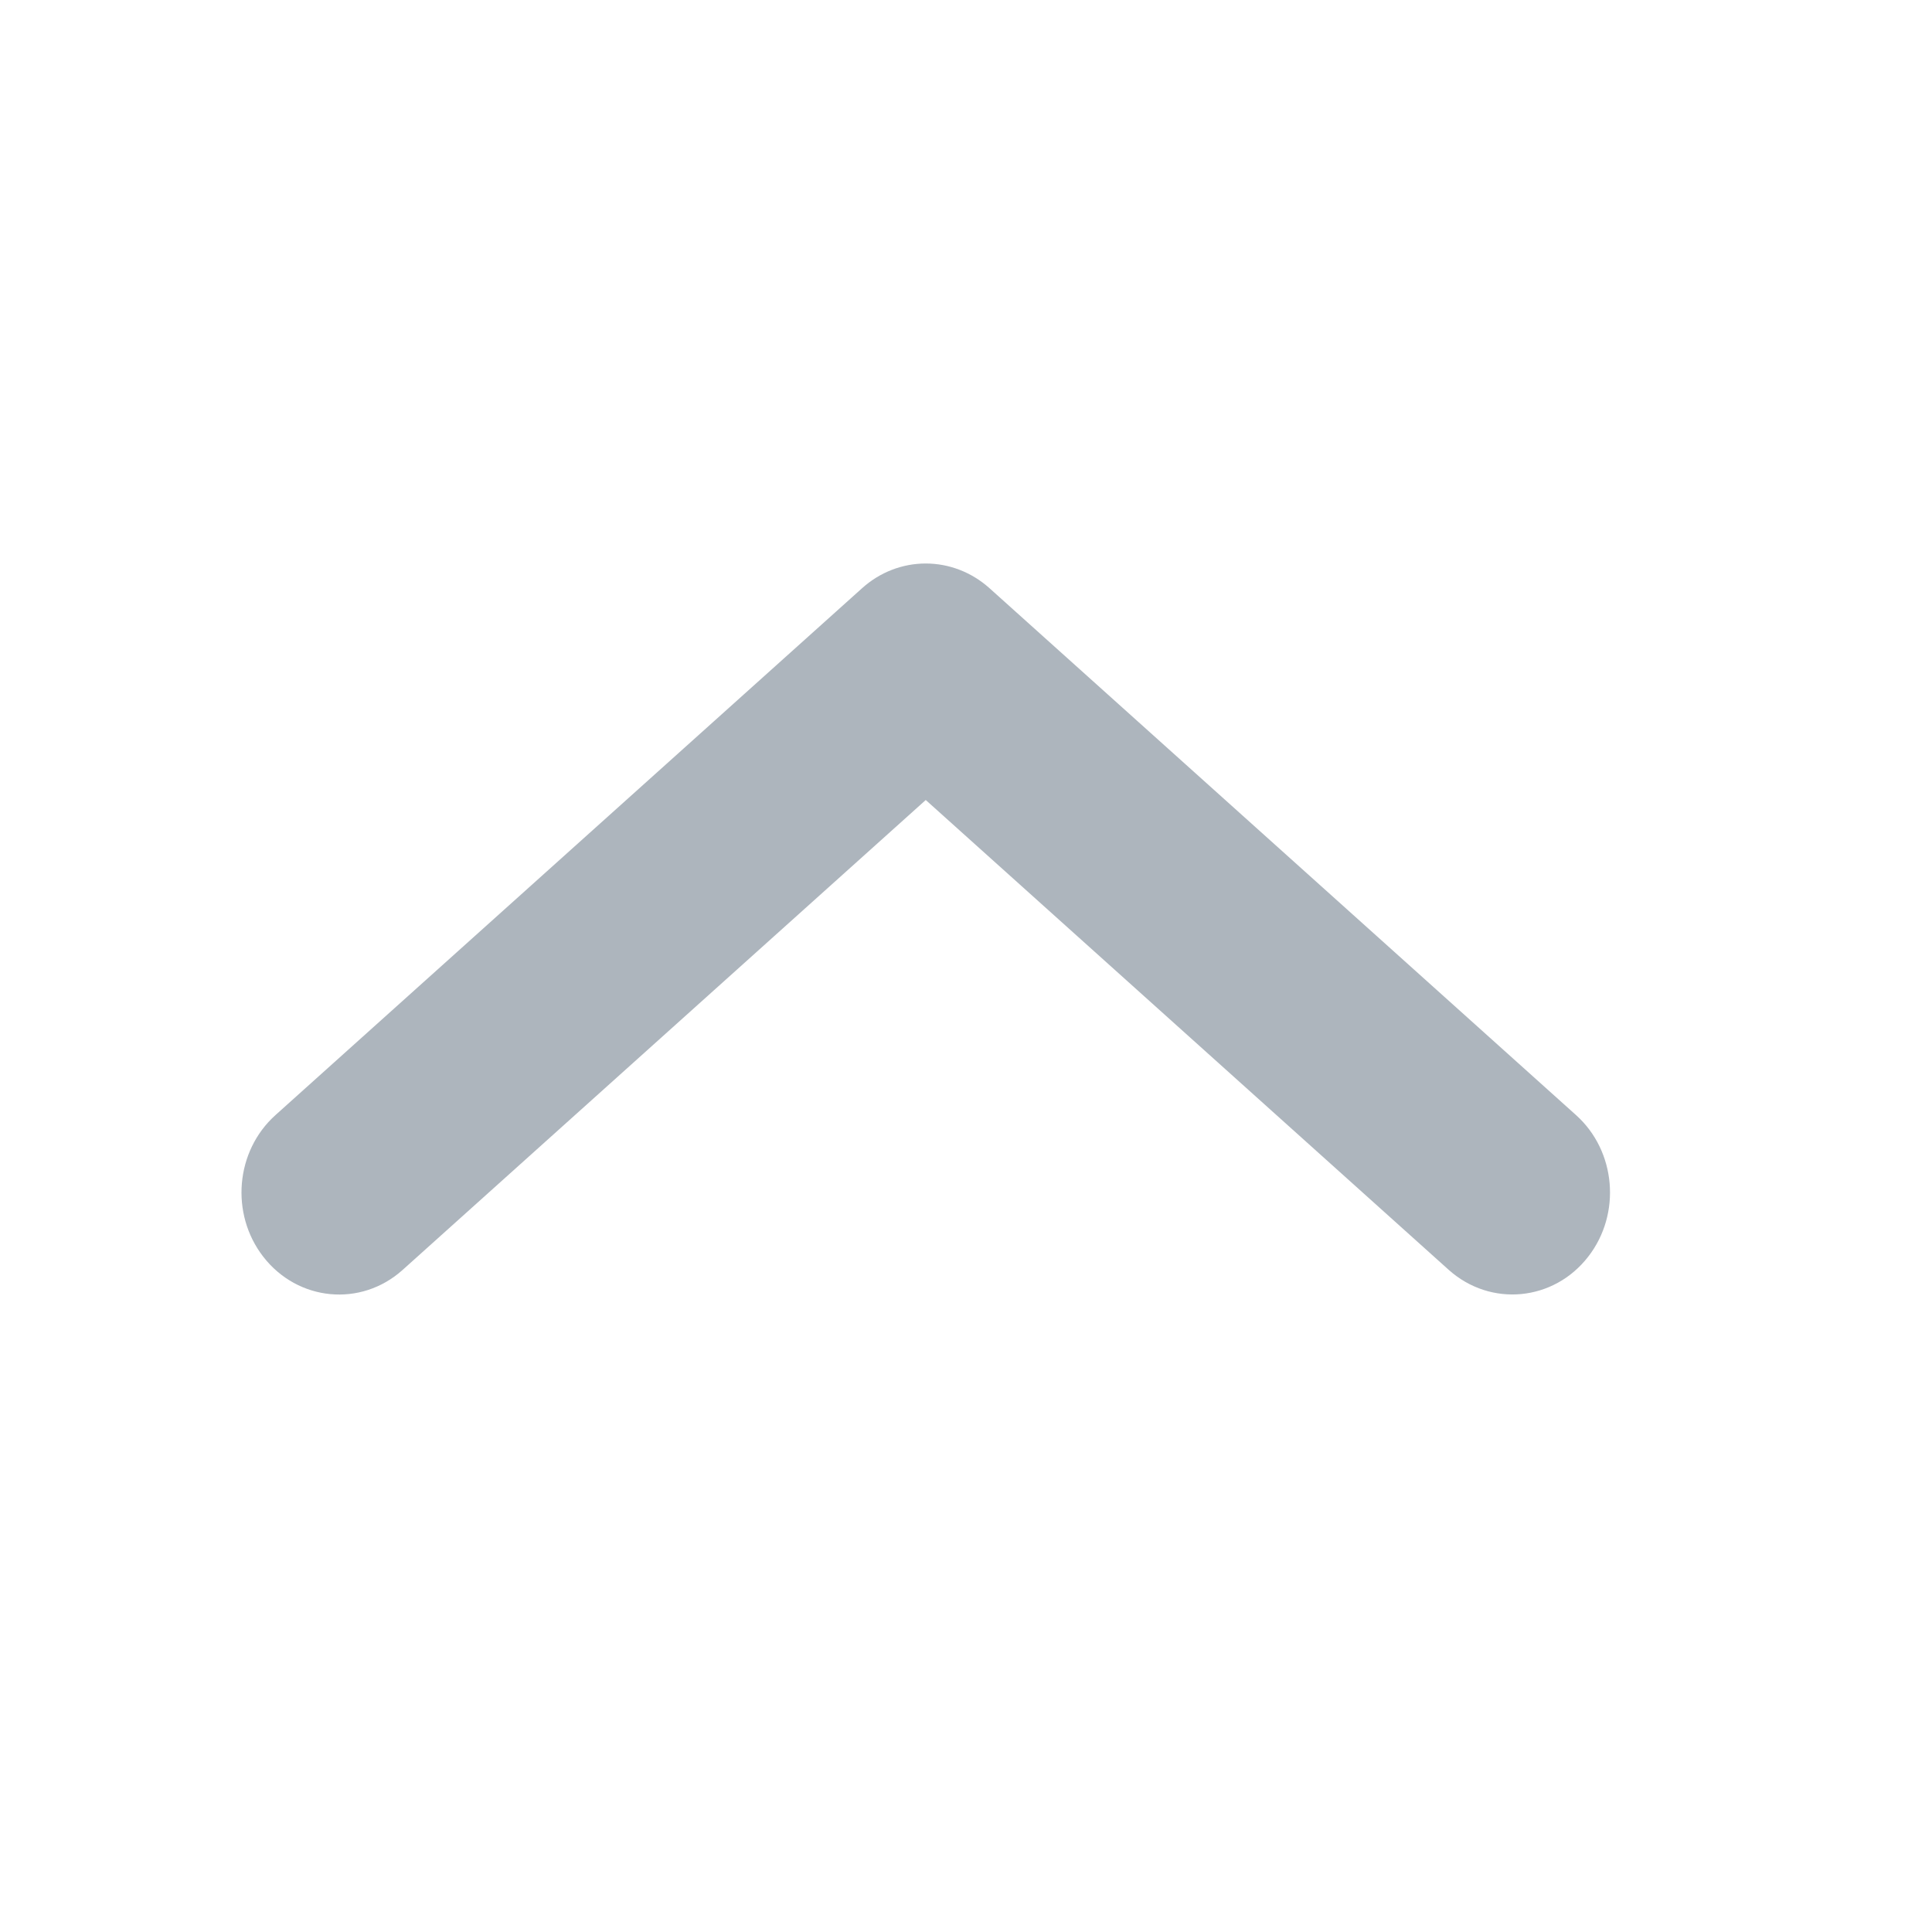
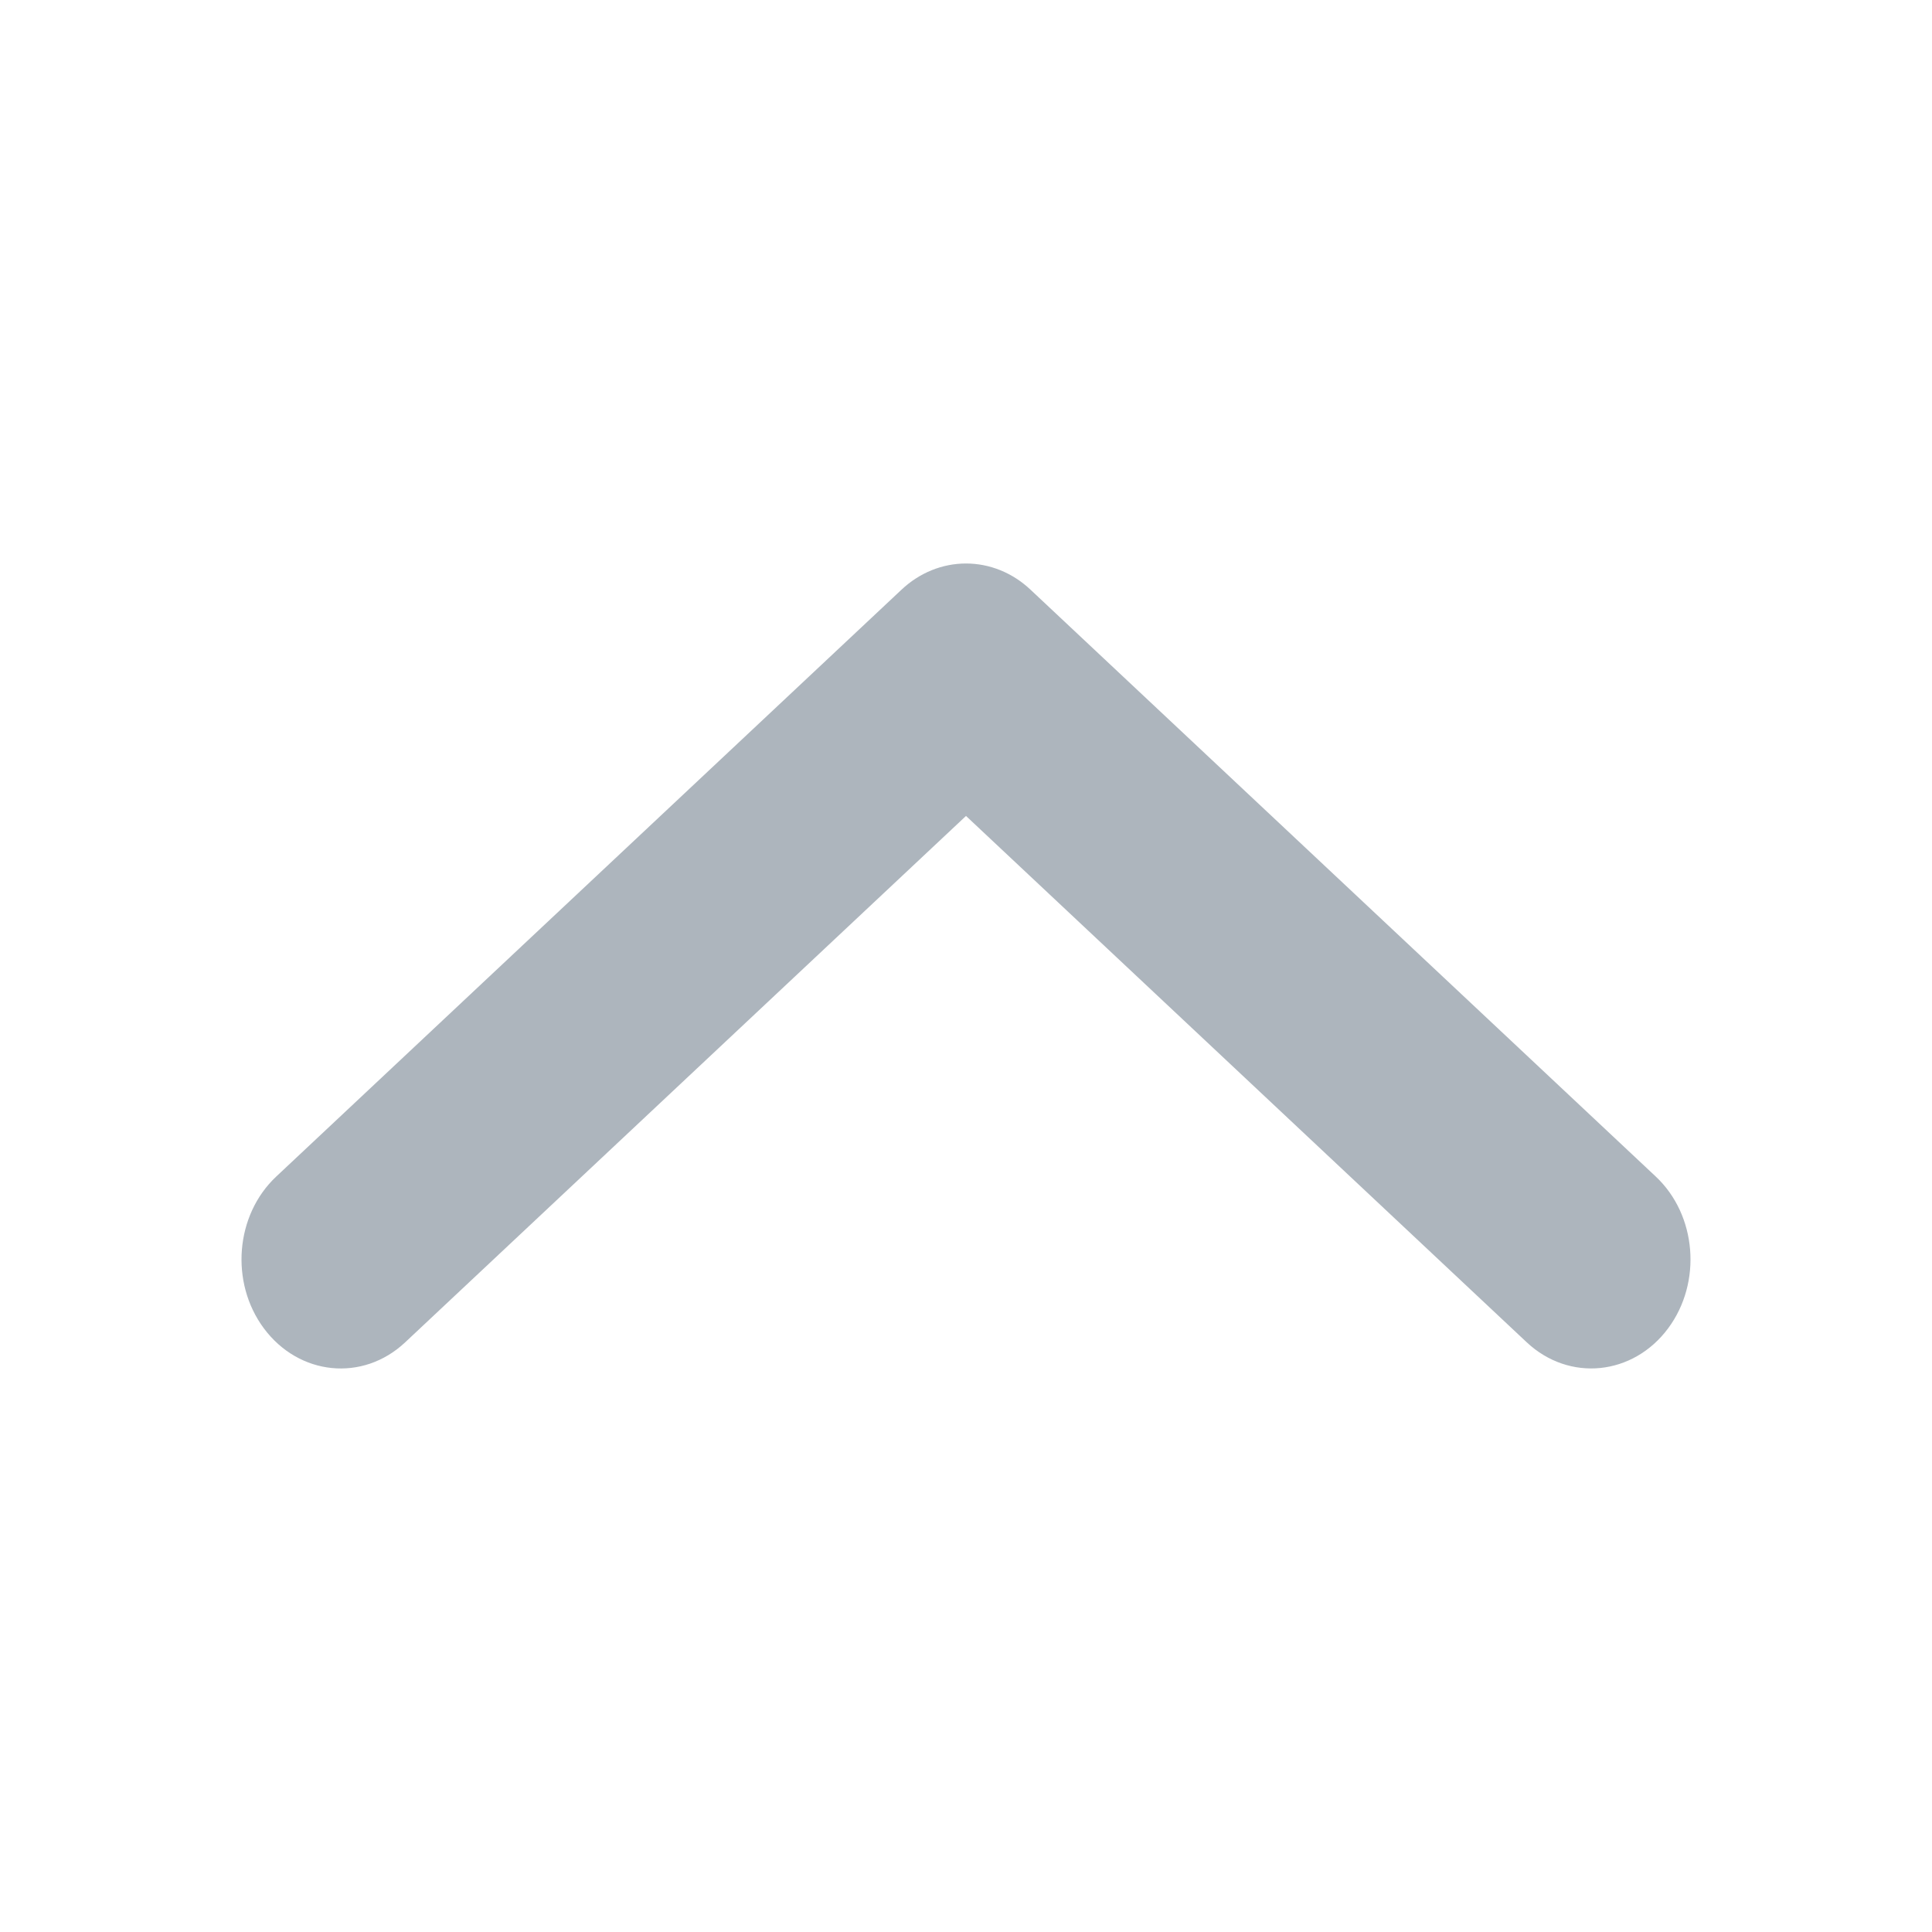
<svg xmlns="http://www.w3.org/2000/svg" width="24px" height="24px" viewBox="0 0 24 24" version="1.1">
-   <defs />
-   <g id="chevron_right" stroke="none" stroke-width="1" fill="none" fill-rule="evenodd">
-     <path d="M19.73,15.61 C19.302,16.164 18.519,16.241 17.997,15.775 L11.5,9.938 L5.002,15.775 C4.482,16.242 3.699,16.165 3.27,15.611 C2.858,15.079 2.924,14.299 3.422,13.852 L10.709,7.307 C10.93,7.108 11.21,7 11.5,7 C11.789,7 12.07,7.108 12.291,7.306 L19.578,13.852 C20.076,14.299 20.142,15.079 19.73,15.61 Z" id="Shape" fill="#ADB5BD" fill-rule="nonzero" />
+   <g id="chevron_up" stroke="none" stroke-width="1" fill="none" fill-rule="evenodd">
+     <path d="M20.723,16.5 C20.287,17.088 19.495,17.17 18.966,16.675 L12,10.136 L5.033,16.675 C4.506,17.17 3.714,17.089 3.277,16.5 C2.855,15.931 2.922,15.093 3.432,14.615 L11.198,7.326 C11.423,7.114 11.707,7 12,7 C12.293,7 12.577,7.114 12.801,7.325 L20.568,14.615 C21.078,15.093 21.145,15.931 20.723,16.5 Z" id="Path" fill="#ADB5BD" fill-rule="nonzero" transform="translate(12, 12) rotate(0) translate(-12, -12) " />
  </g>
</svg>
